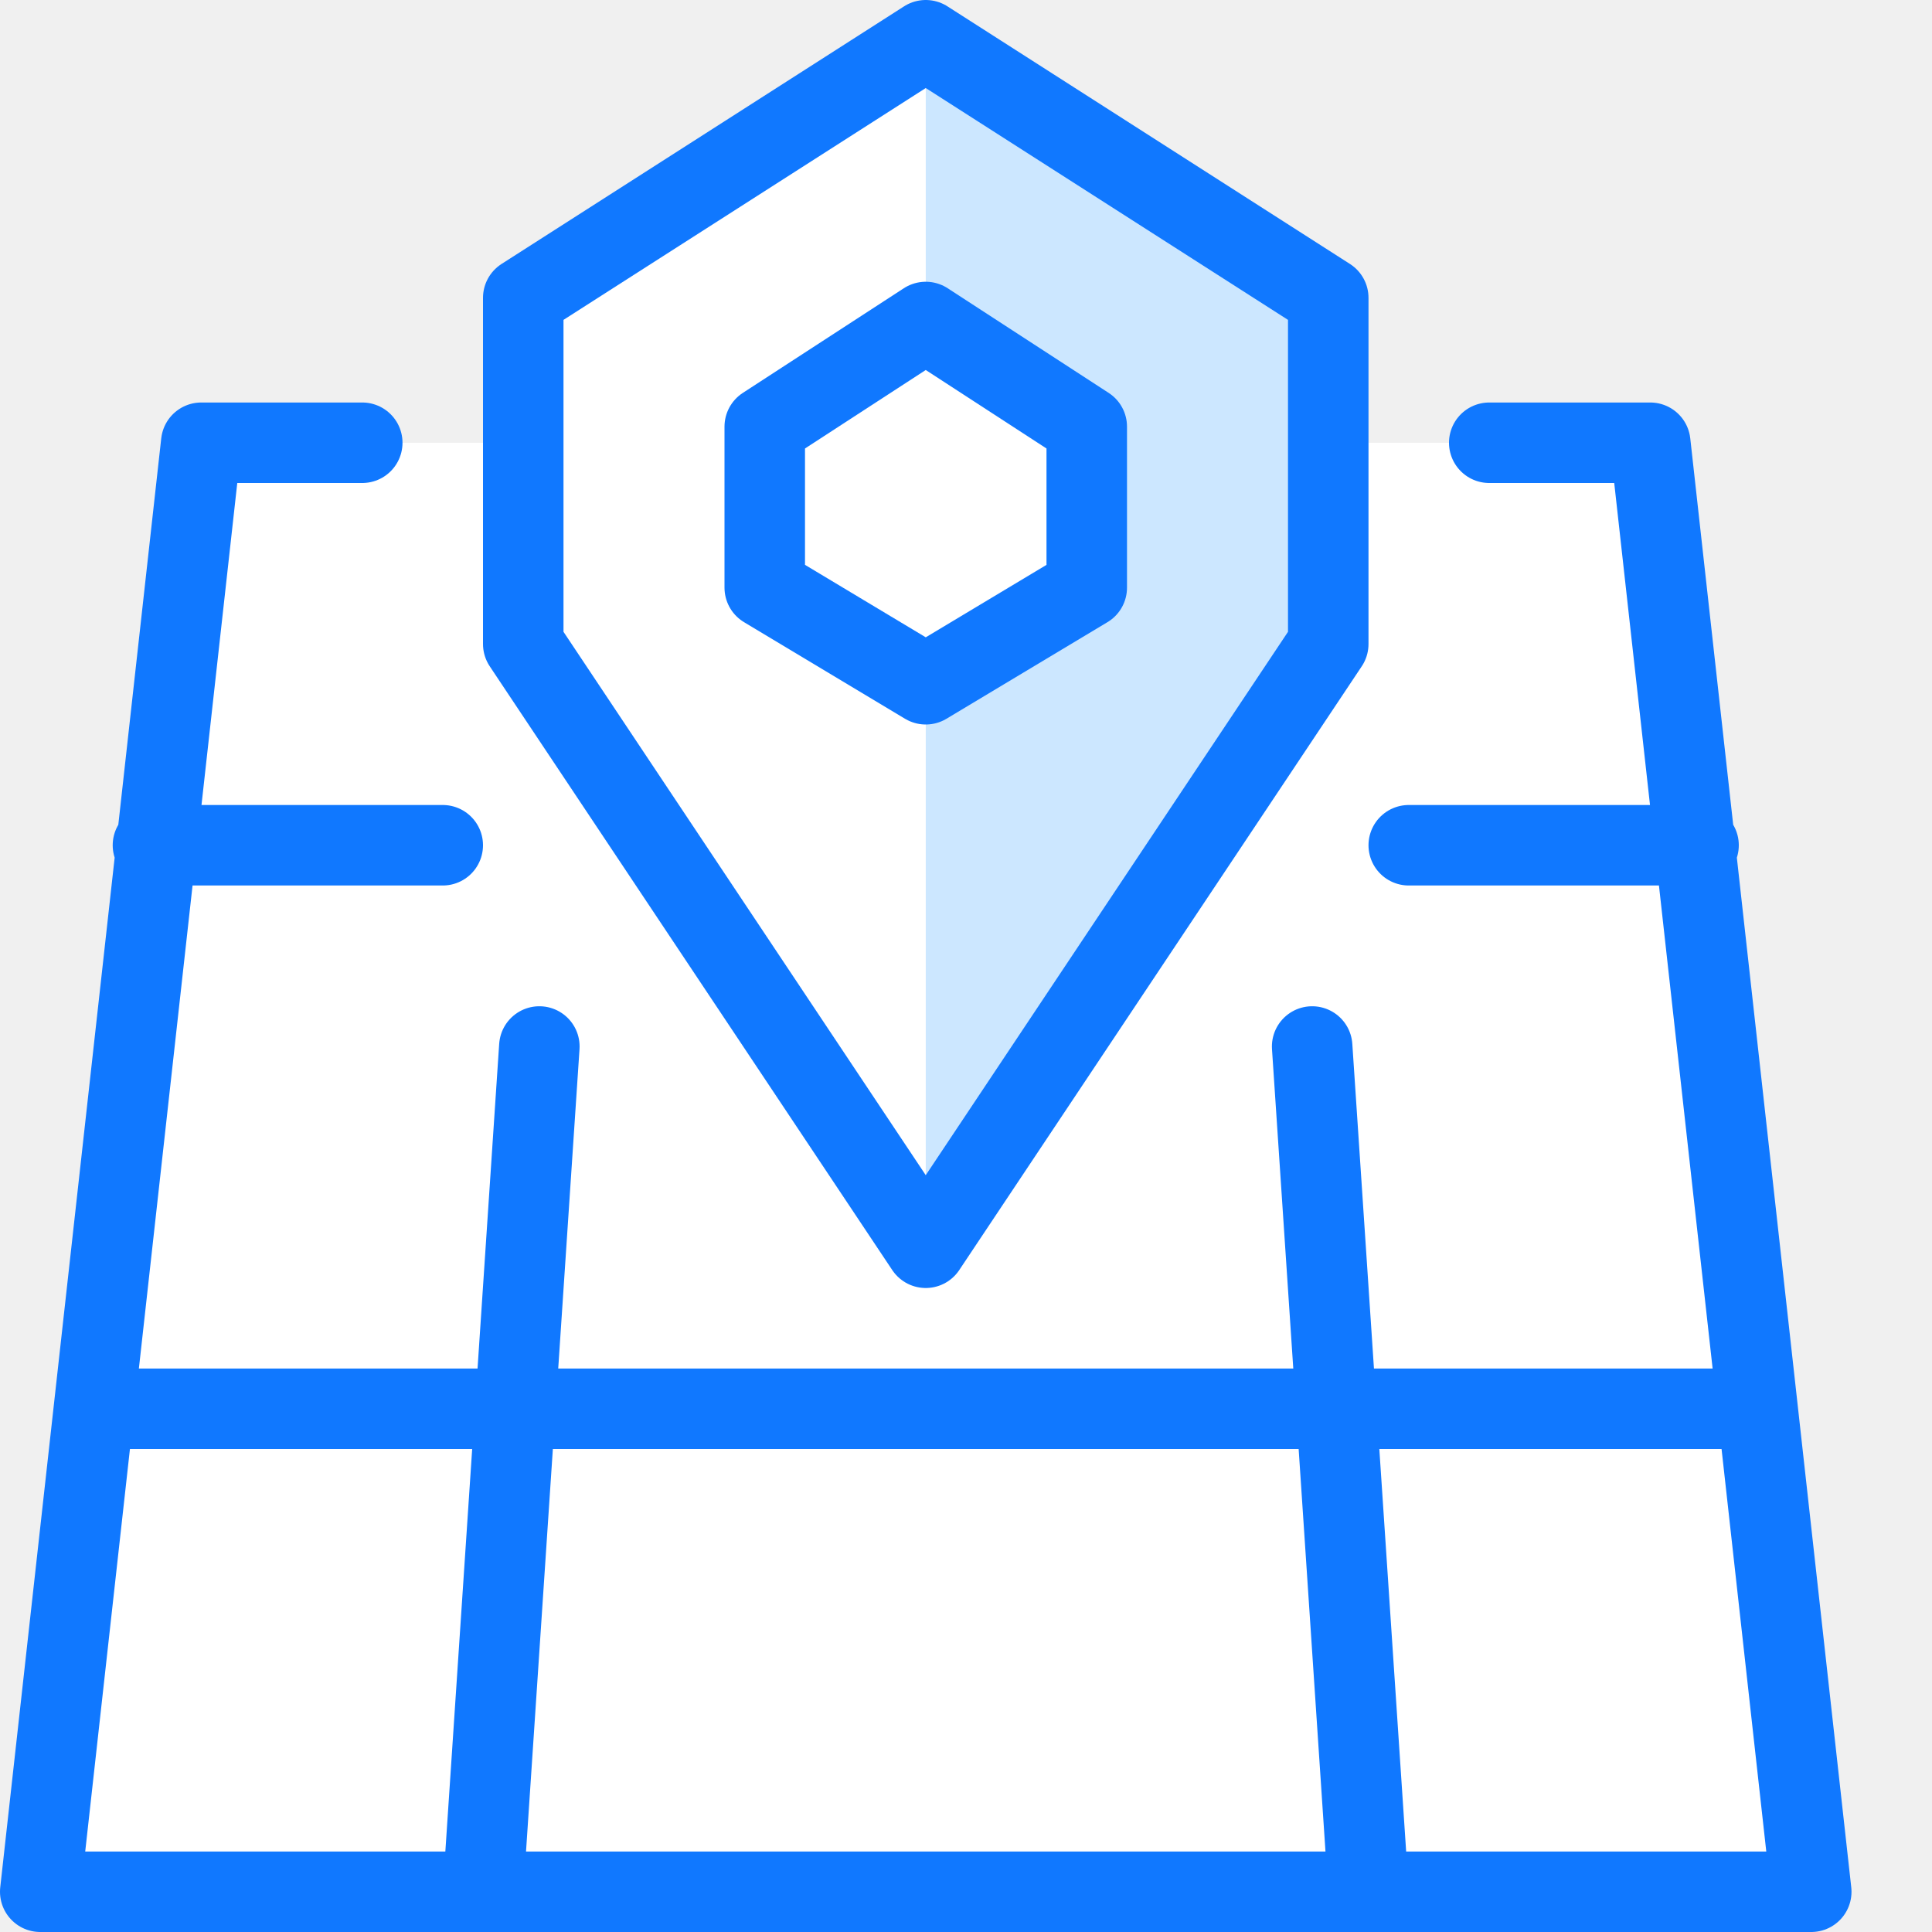
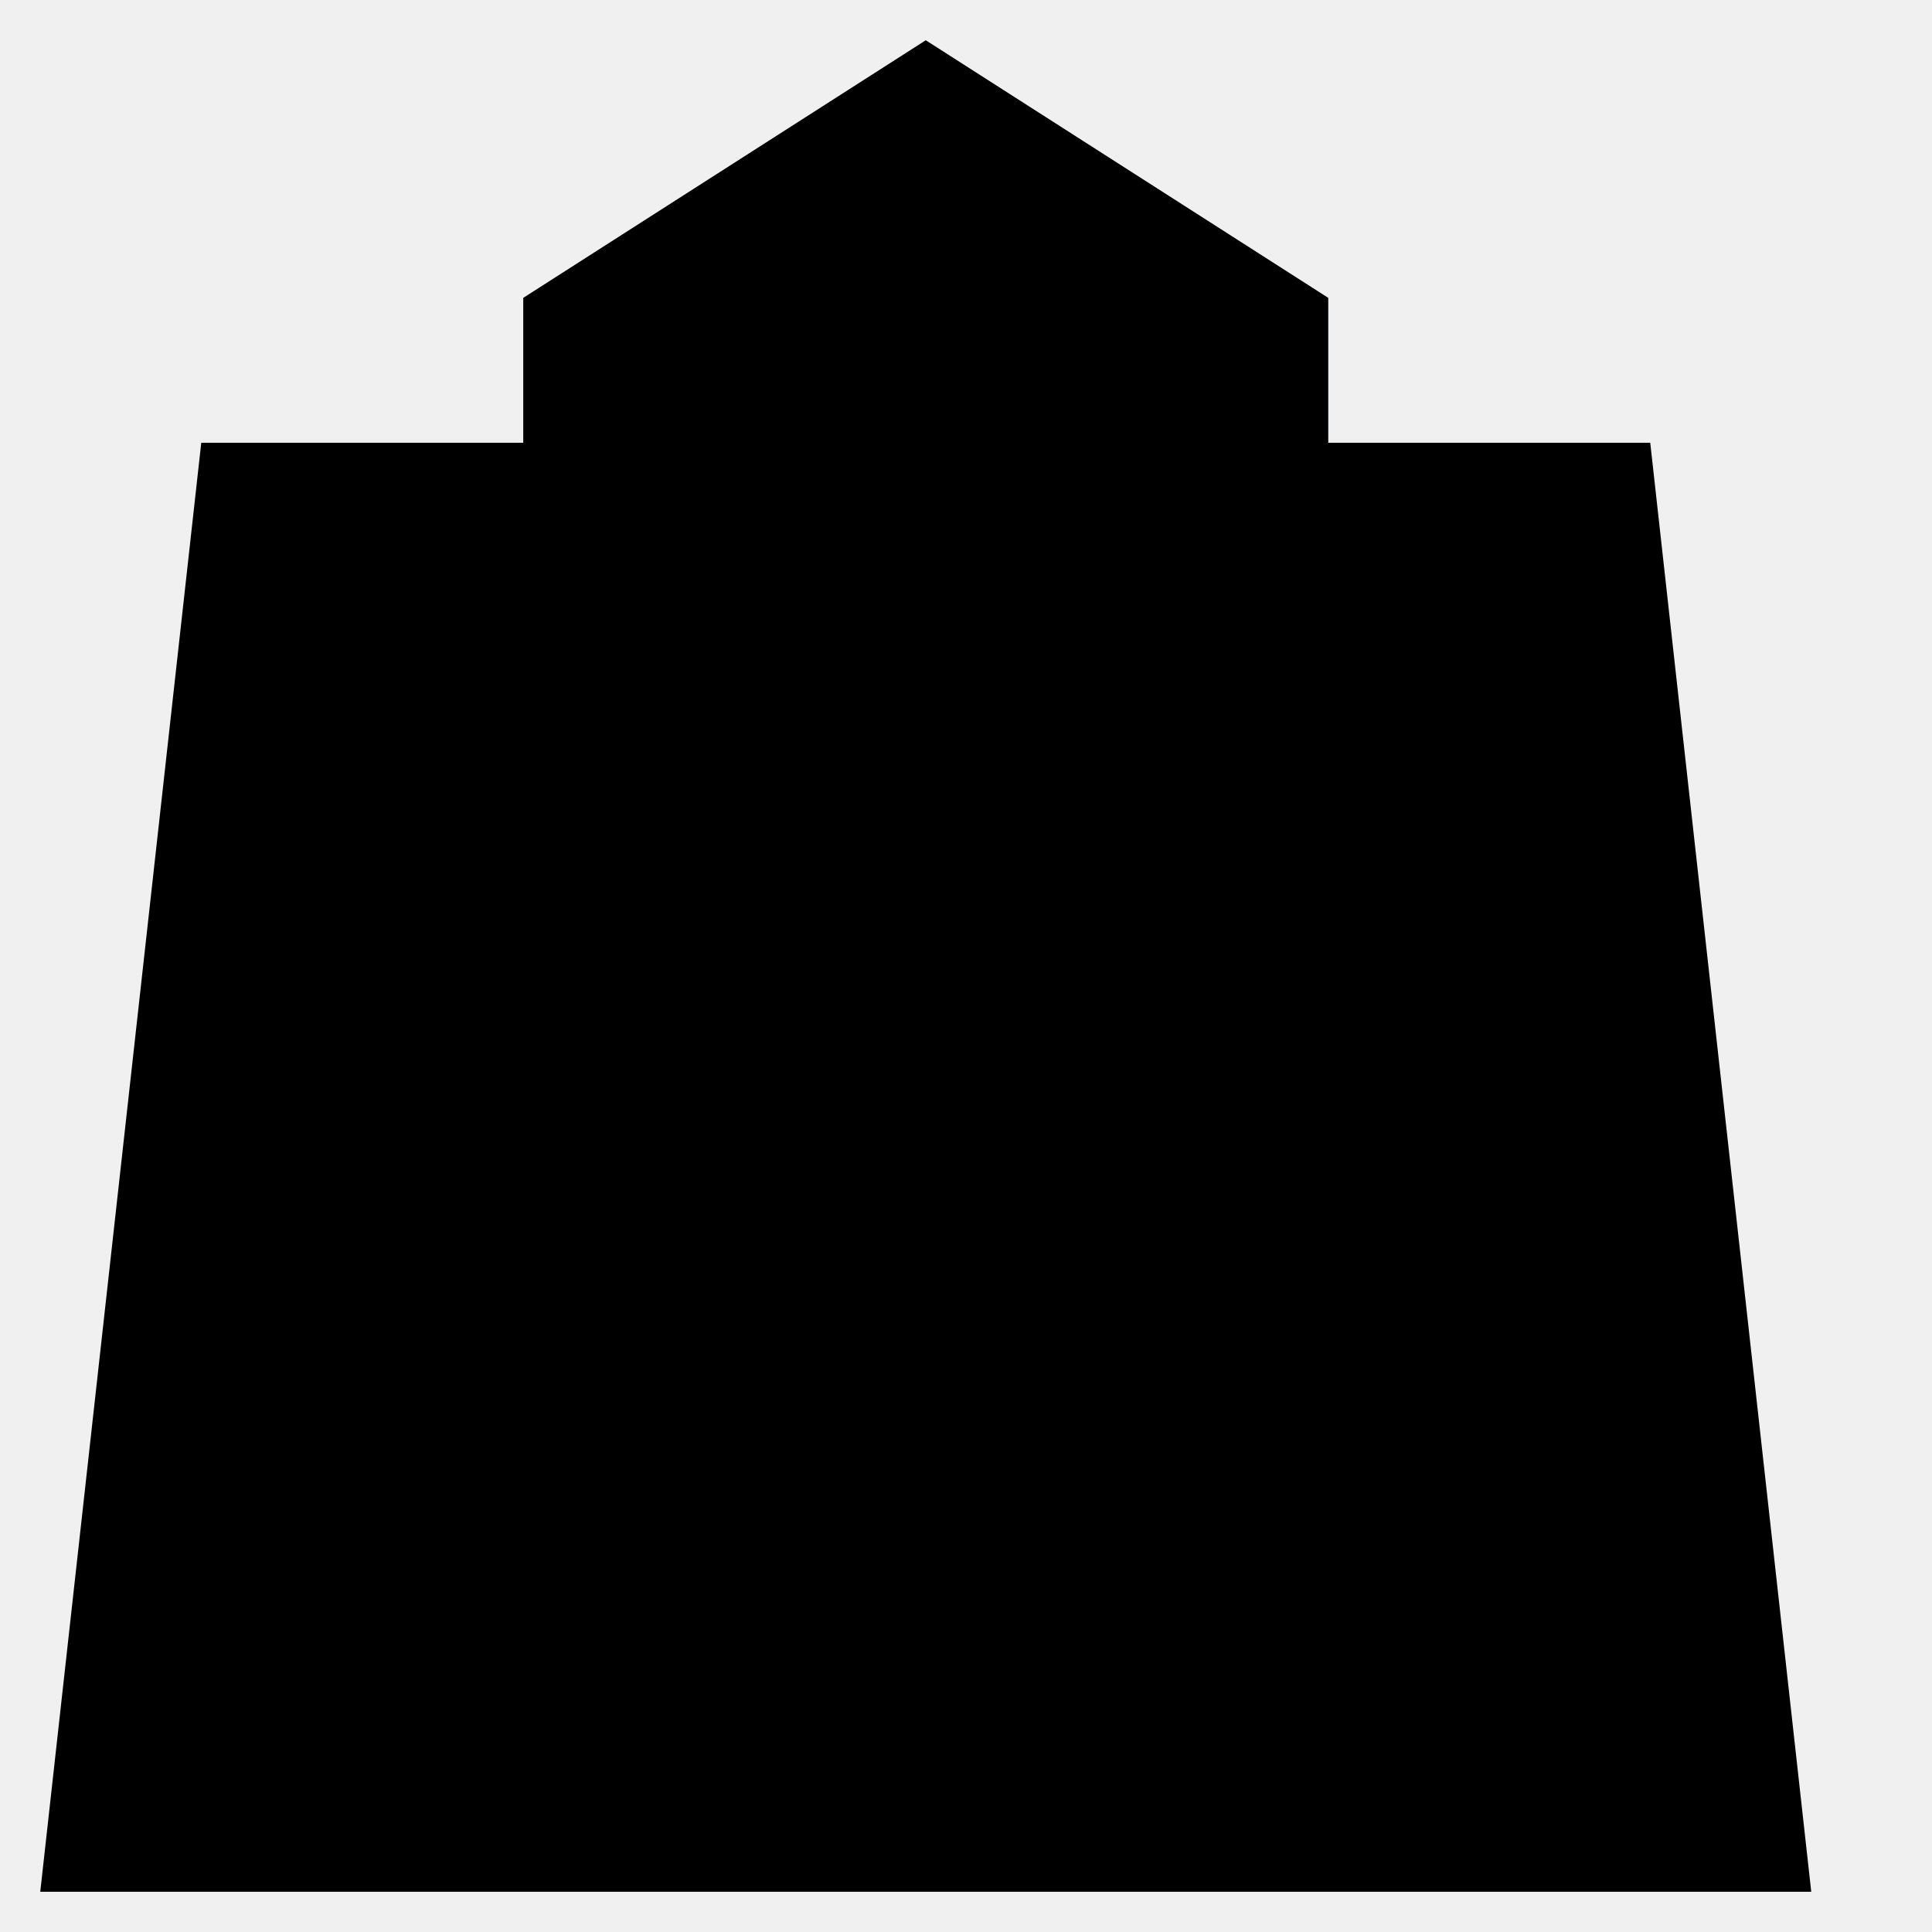
<svg xmlns="http://www.w3.org/2000/svg" viewBox="0 0 24 24">
-   <style>
-     .st2{fill:none;stroke:#1078ff;stroke-linecap:round;stroke-linejoin:round;stroke-miterlimit:10}
-   </style>
  <g id="Duotone">
    <path fill="#fff" d="M20.5 5.5h-4V3.7l-5-3.2-5 3.2v1.8h-4l-2 18h22z" />
    <path fill="#cce7ff" d="M11.5.5V4l2 1.3v2l-2 1.2v7l5-7.5V3.7z" />
-     <path class="st2" d="M18.5 5.5h2l2 18H.5l2-18h2M1.2 17.5h20.6M17.5 10.5h3.6M1.9 10.5h3.6M6 23.5L6.7 13M17 23.5L16.3 13" />
+     <path class="st2" d="M18.5 5.5h2l2 18H.5l2-18h2m-3.3 12h20.6m-4.3-7h3.6m-19.2 0h3.6m.5 13L6.7 13M17 23.5L16.3 13" />
    <path class="st2" d="M11.5 15.5l5-7.5V3.7l-5-3.2-5 3.2V8z" />
    <path class="st2" d="M13.5 7.3l-2 1.2-2-1.2v-2l2-1.3 2 1.3z" />
  </g>
  <path fill="none" d="M0 0h24v24H0z" id="Frames-24px" />
</svg>
